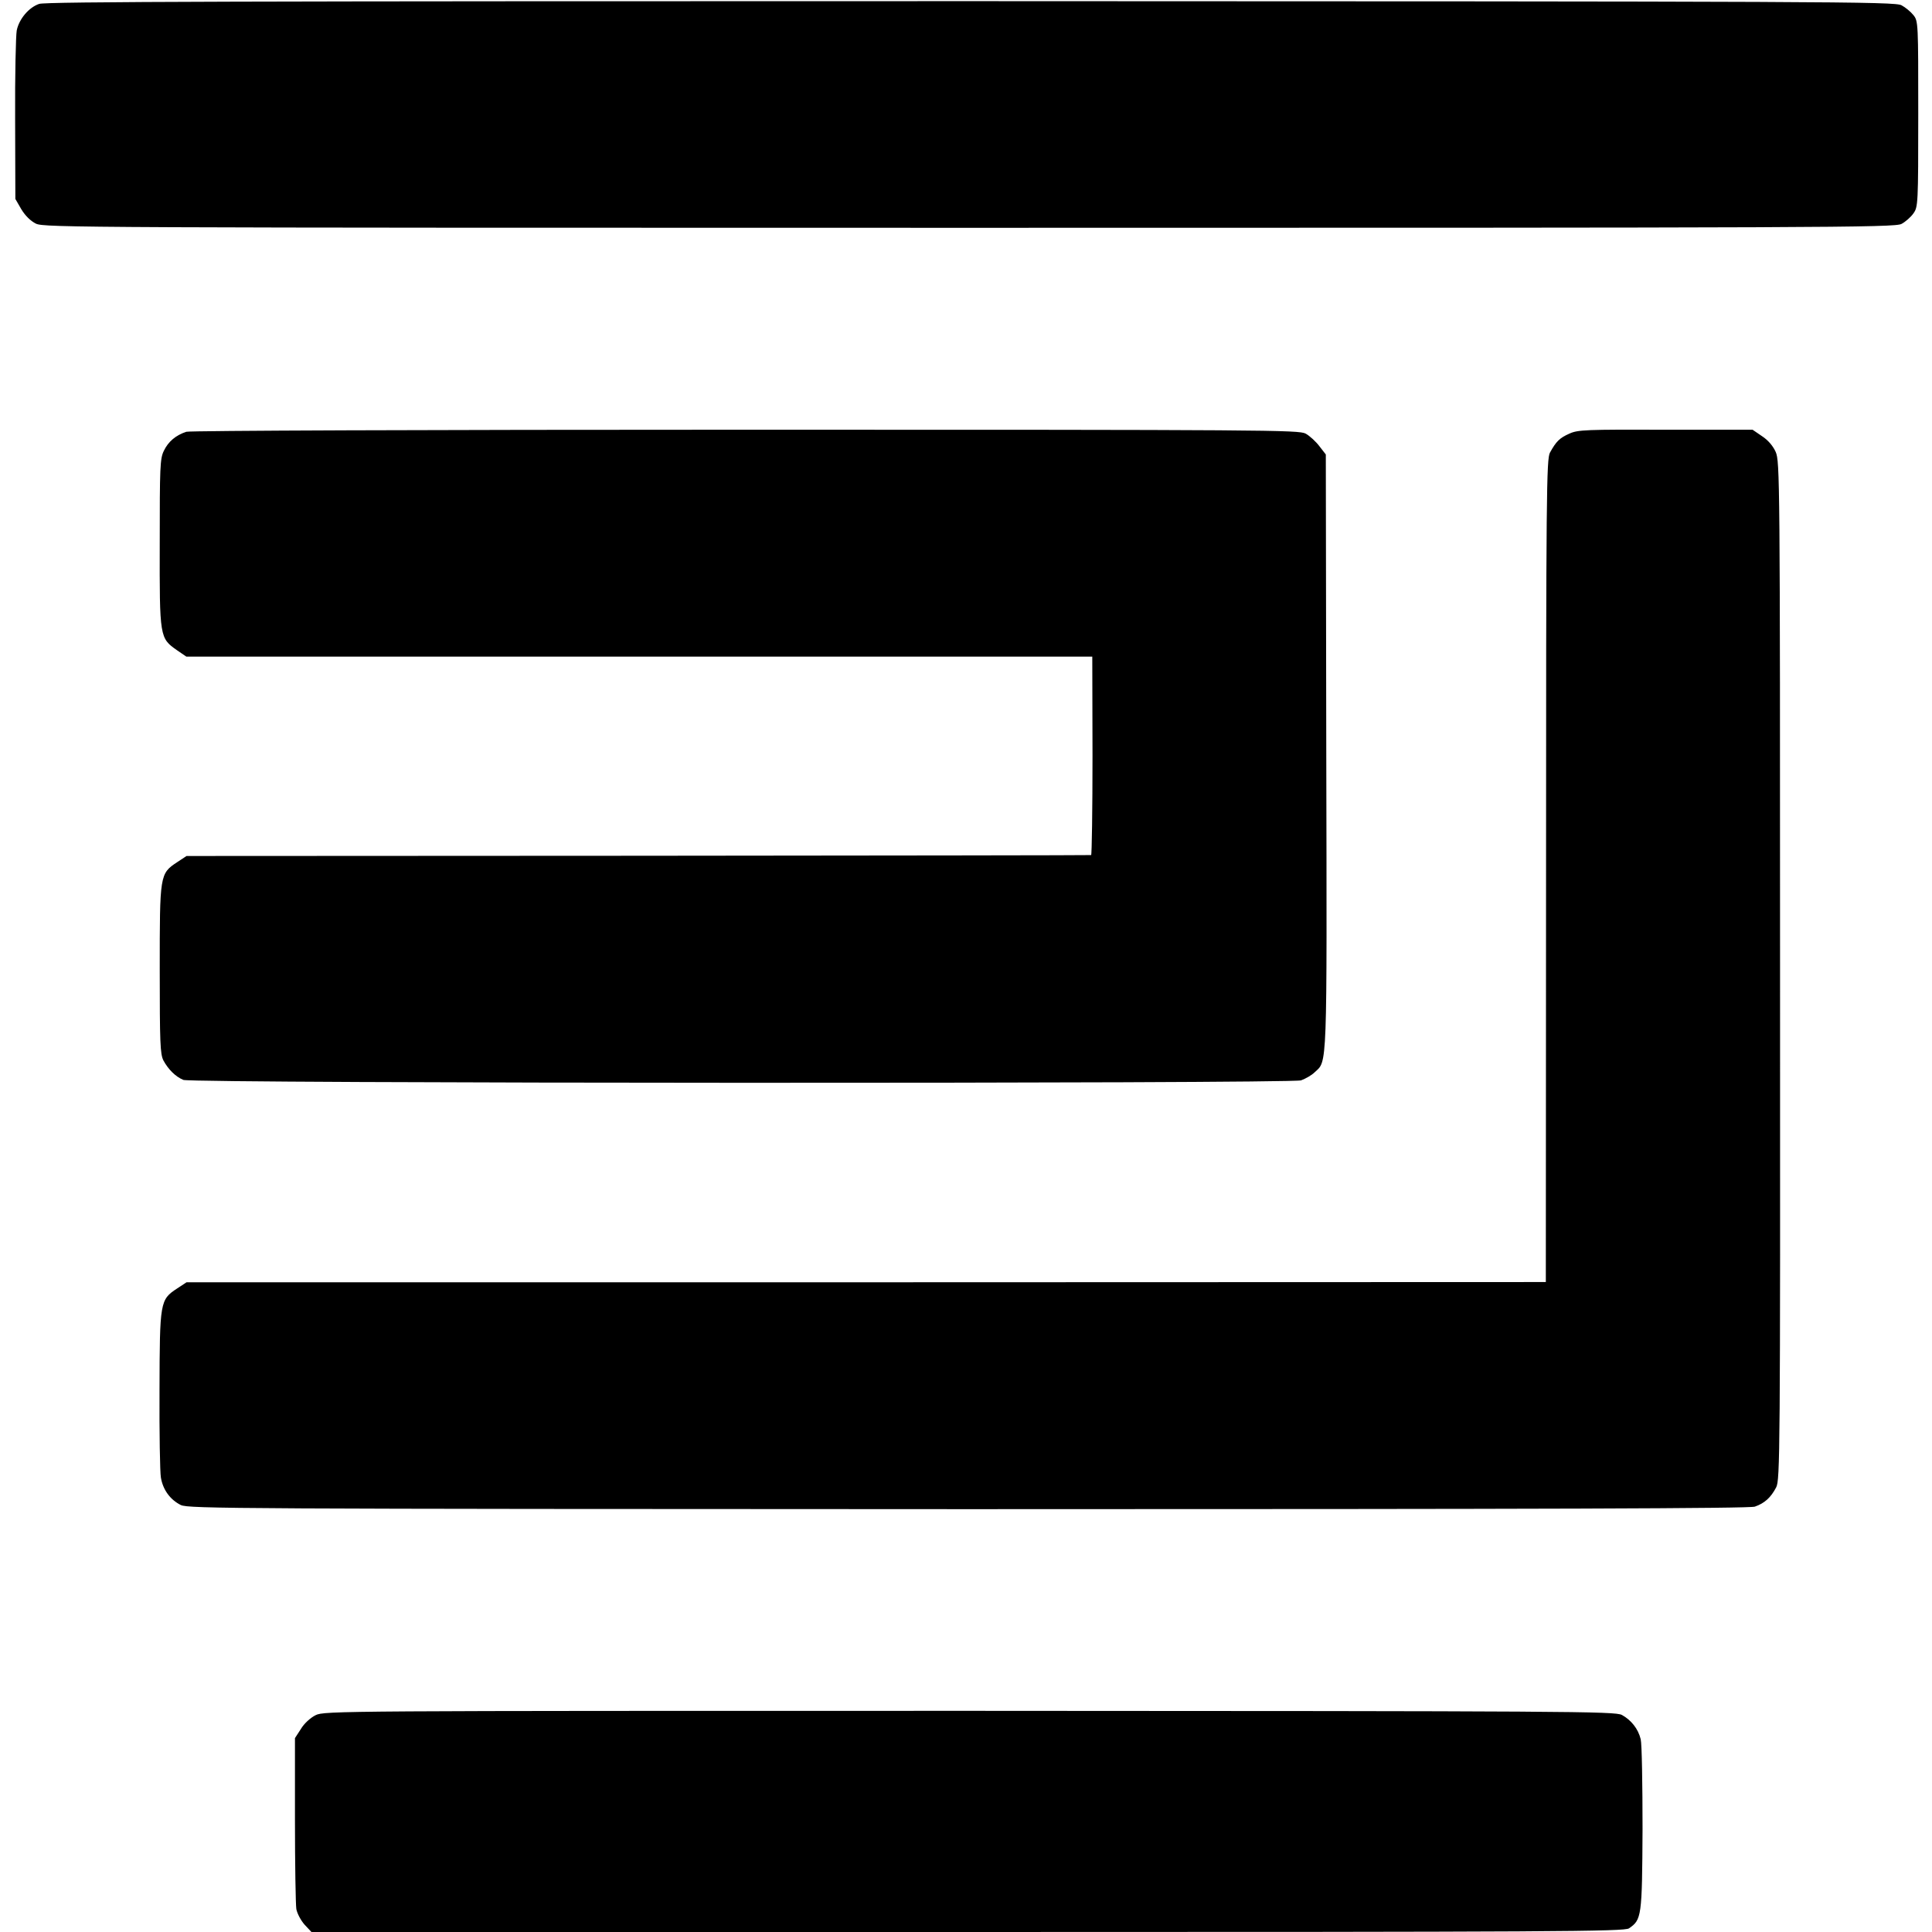
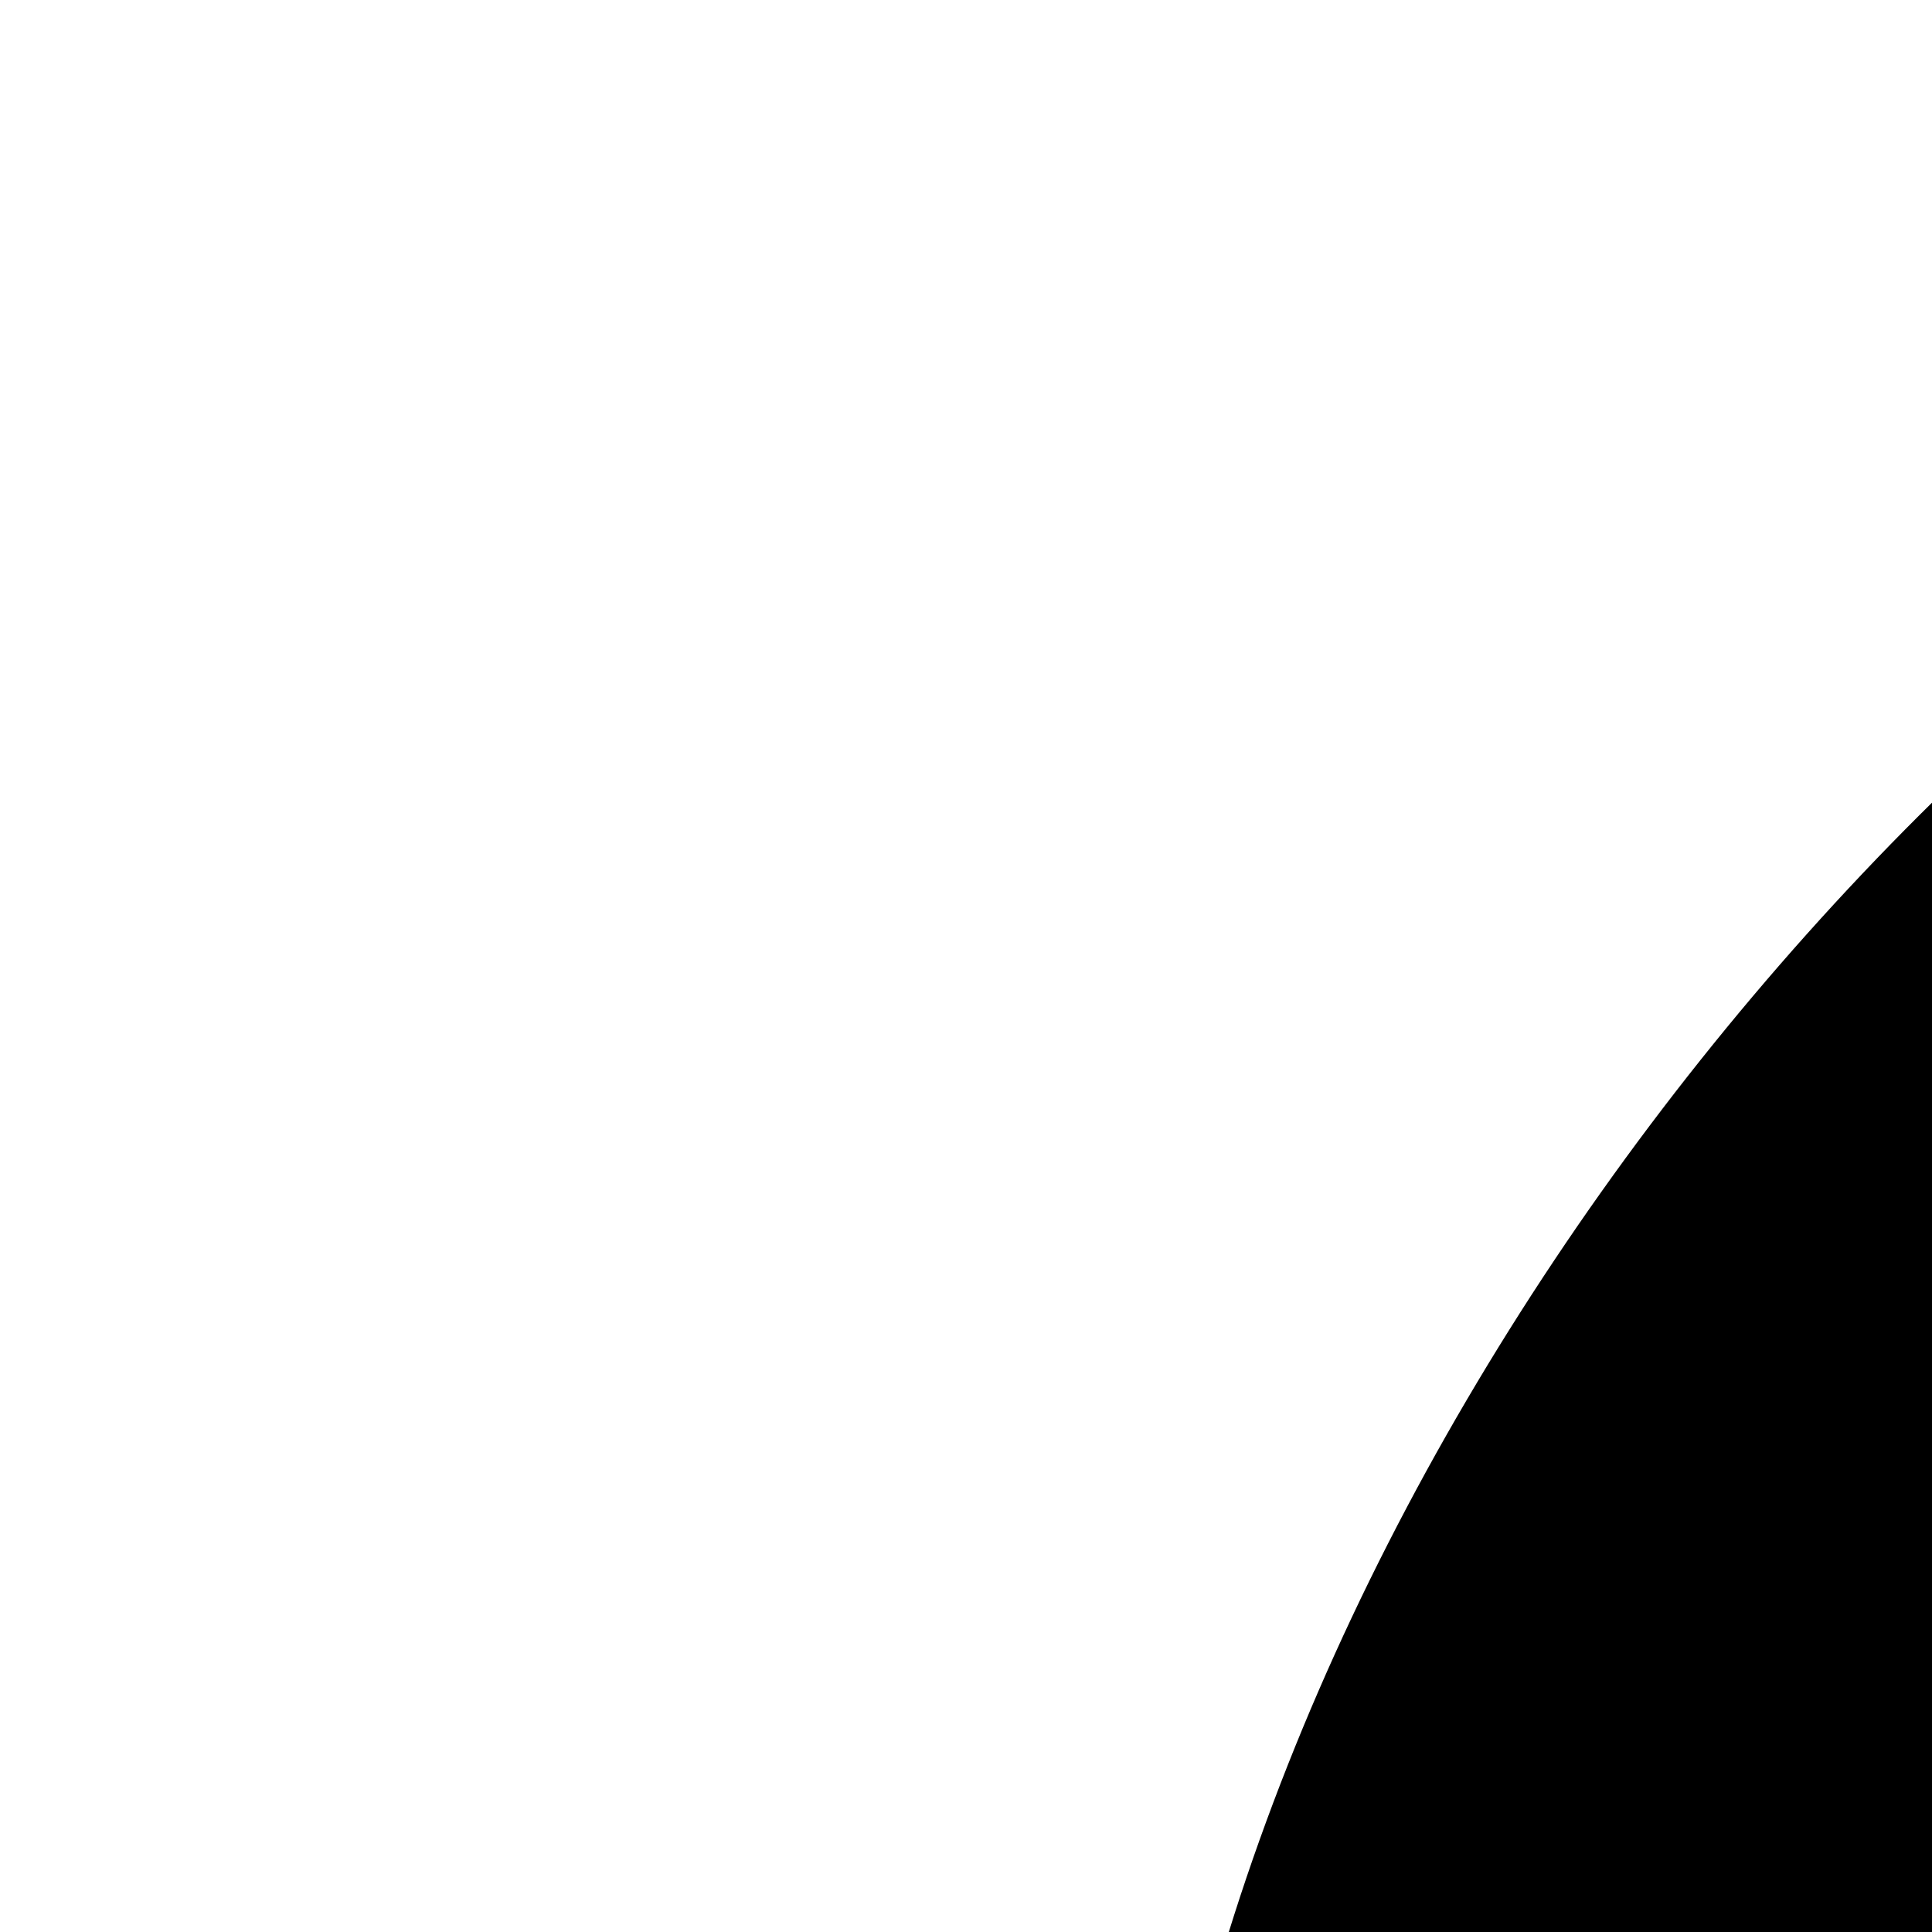
- <svg xmlns="http://www.w3.org/2000/svg" version="1.0" width="843pt" height="843pt" viewBox="0 0 843 843" preserveAspectRatio="xMidYMid meet">
+ <svg xmlns="http://www.w3.org/2000/svg" version="1.0" width="12pt" height="12pt" viewBox="0 0 12 12" preserveAspectRatio="xMidYMid meet">
  <g transform="translate(0,843) scale(0.1,-0.1)" fill="#000000" stroke="none">
    <path d="M171 8413 c-45 -15 -88 -66 -98 -116 -4 -22 -8 -195 -7 -387 l1 -348 26 -45 c17 -28 40 -51 64 -63 37 -17 190 -18 4073 -18 3752 0 4037 1 4067 17 17 9 41 30 52 46 20 28 21 40 21 434 0 395 0 405 -21 431 -11 14 -35 34 -52 43 -30 16 -290 17 -4061 18 -3186 0 -4036 -2 -4065 -12z M813 6546 c-46 -15 -79 -43 -98 -83 -17 -34 -18 -73 -18 -403 -1 -413 0 -414 75 -467 l41 -28 1977 0 1976 0 1 -432 c0 -238 -3 -433 -6 -434 -3 -1 -893 -2 -1977 -3 l-1970 -1 -41 -27 c-76 -50 -76 -55 -76 -468 0 -322 2 -369 16 -397 21 -39 53 -71 87 -85 38 -16 4831 -17 4877 -2 19 7 46 22 59 35 56 52 54 -8 51 1400 l-2 1296 -28 36 c-15 20 -42 45 -60 55 -30 16 -166 17 -2444 17 -1388 0 -2425 -4 -2440 -9z M6848 6538 c-43 -19 -58 -34 -85 -83 -15 -28 -17 -175 -17 -1825 l-1 -1794 -2966 -1 -2965 0 -41 -27 c-75 -49 -76 -58 -77 -443 -1 -187 2 -359 6 -382 9 -54 41 -97 87 -120 34 -16 232 -17 3435 -18 2566 0 3408 3 3433 11 43 15 70 40 93 84 17 33 18 141 17 2255 0 2150 -1 2221 -19 2263 -12 27 -34 52 -60 69 l-41 28 -379 0 c-347 1 -383 0 -420 -17z M1377 946 c-22 -11 -50 -36 -64 -60 l-26 -40 0 -356 c0 -195 3 -371 6 -390 4 -20 20 -50 36 -68 l30 -32 2863 0 c2579 0 2866 2 2886 16 55 38 57 50 59 434 0 195 -3 371 -8 391 -11 46 -42 84 -82 106 -30 16 -219 17 -2847 18 -2752 0 -2815 0 -2853 -19z" />
  </g>
</svg>
